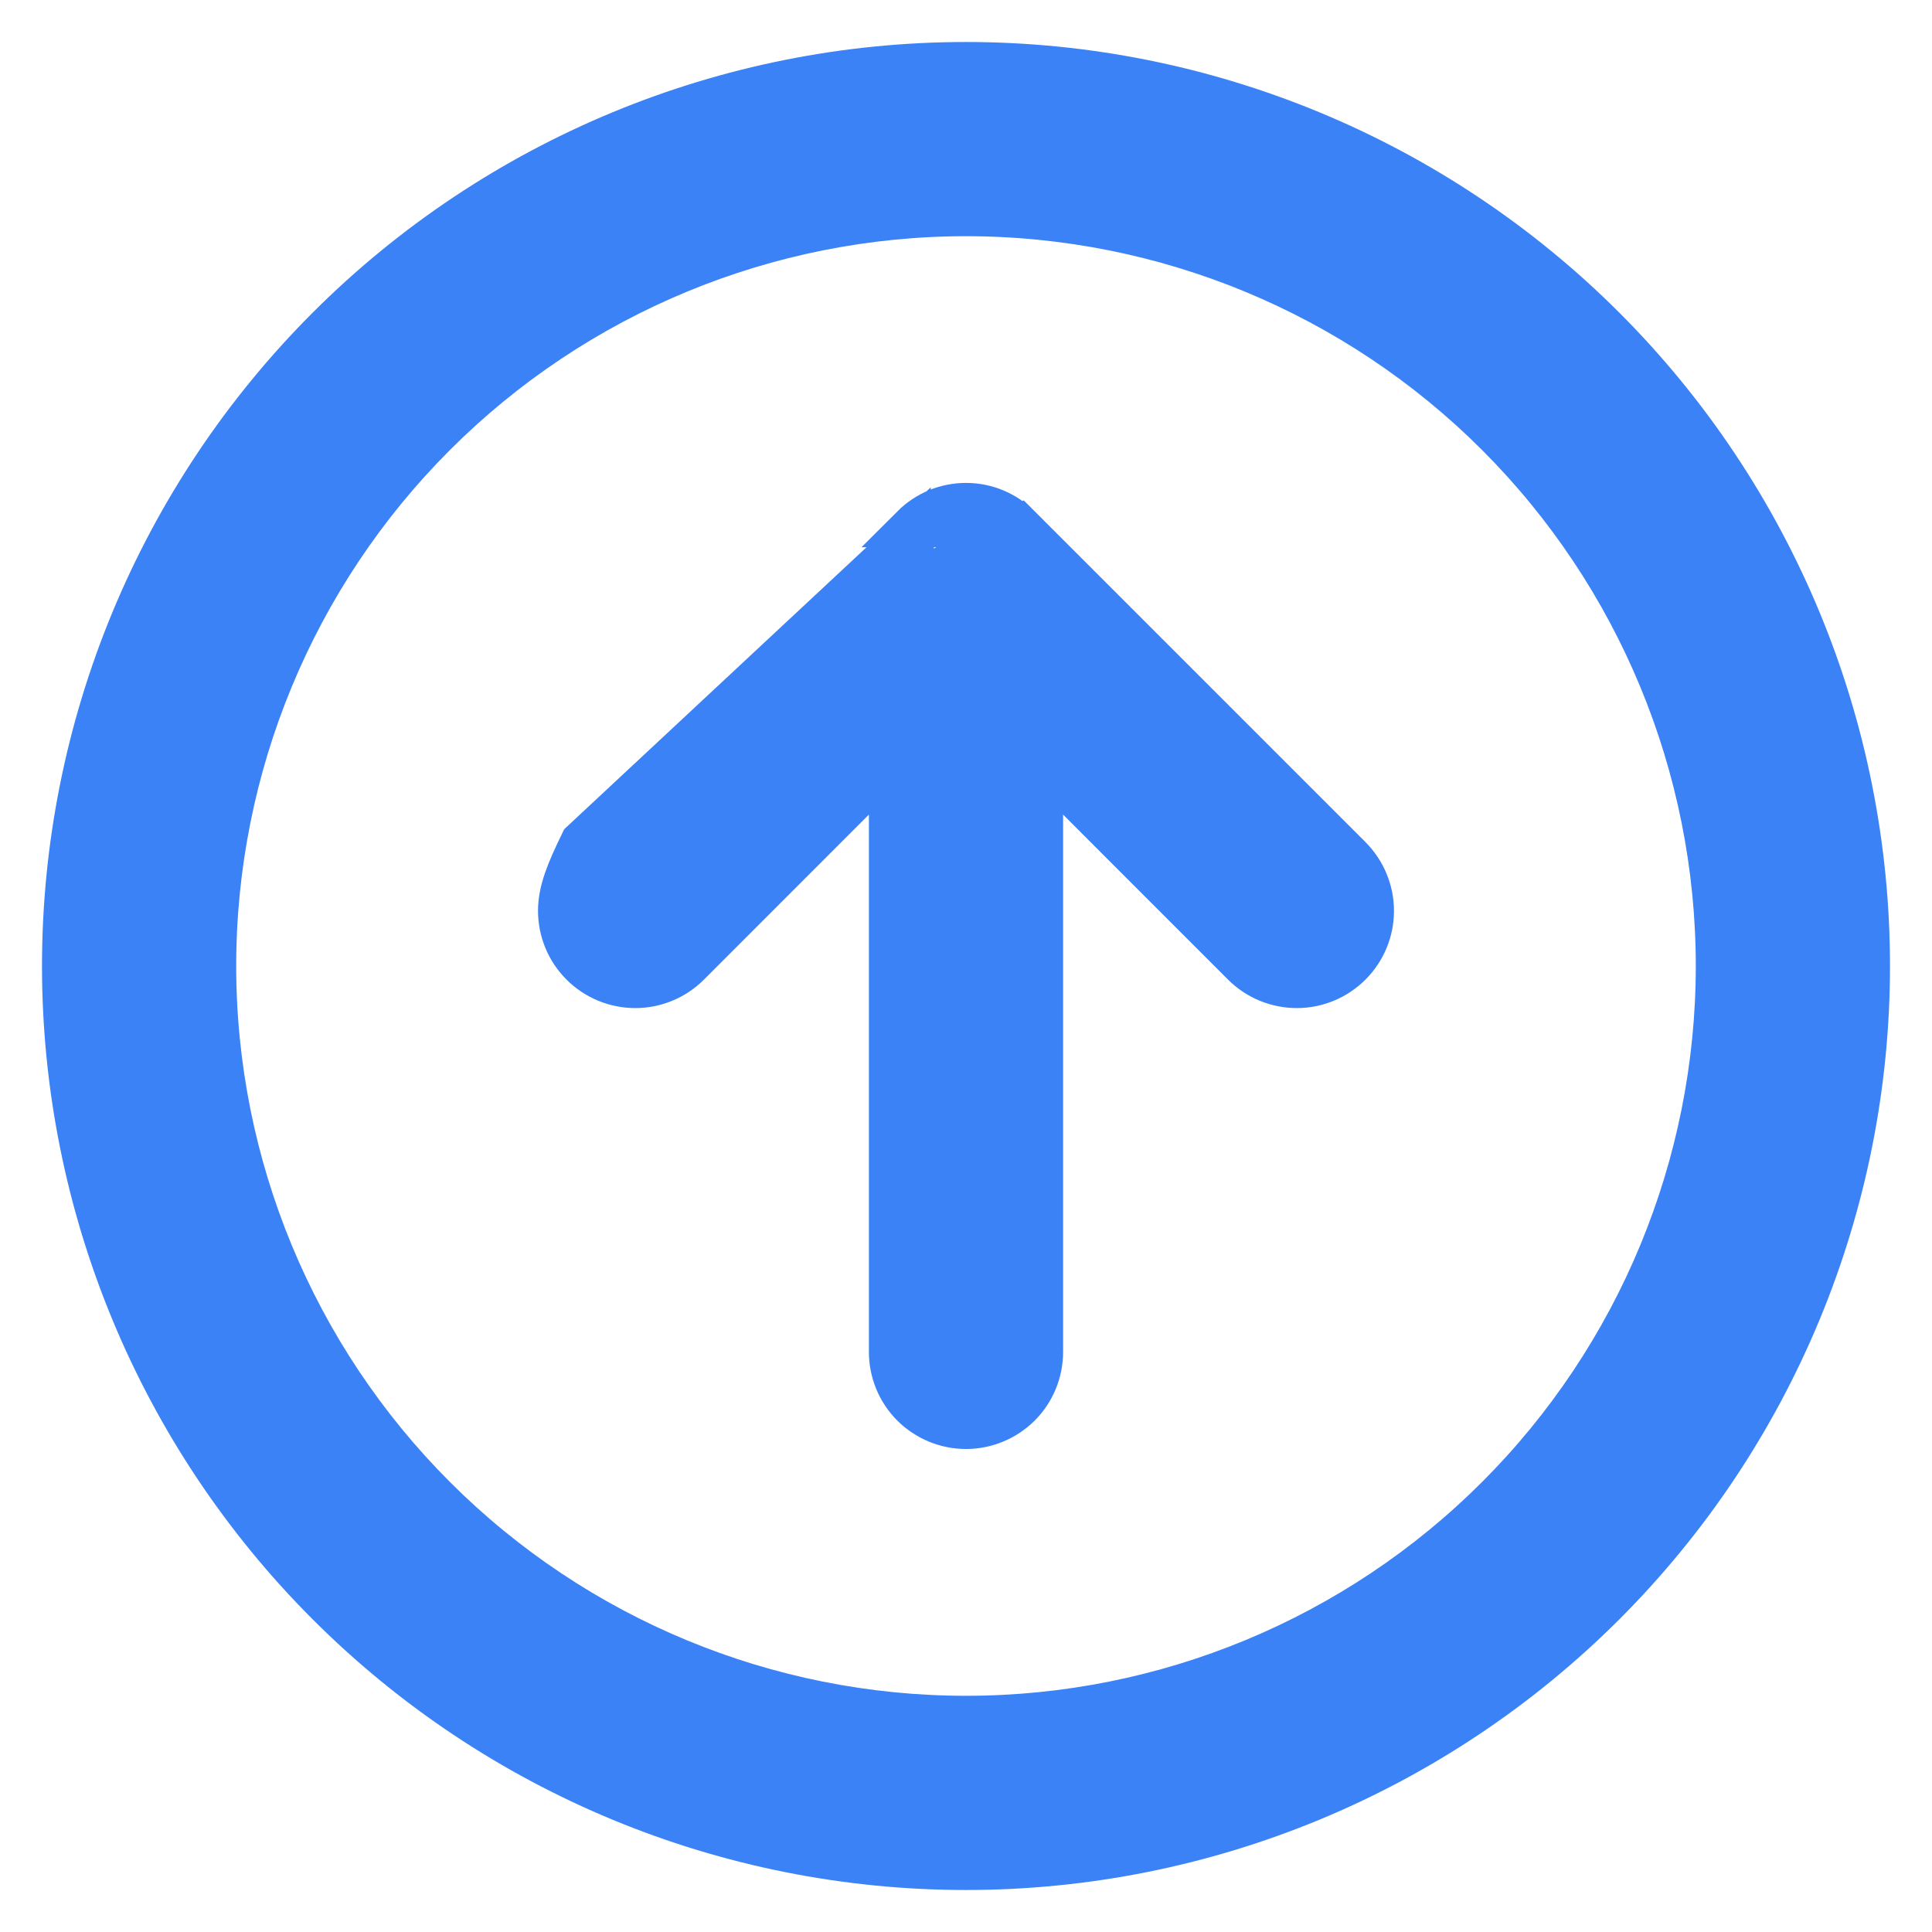
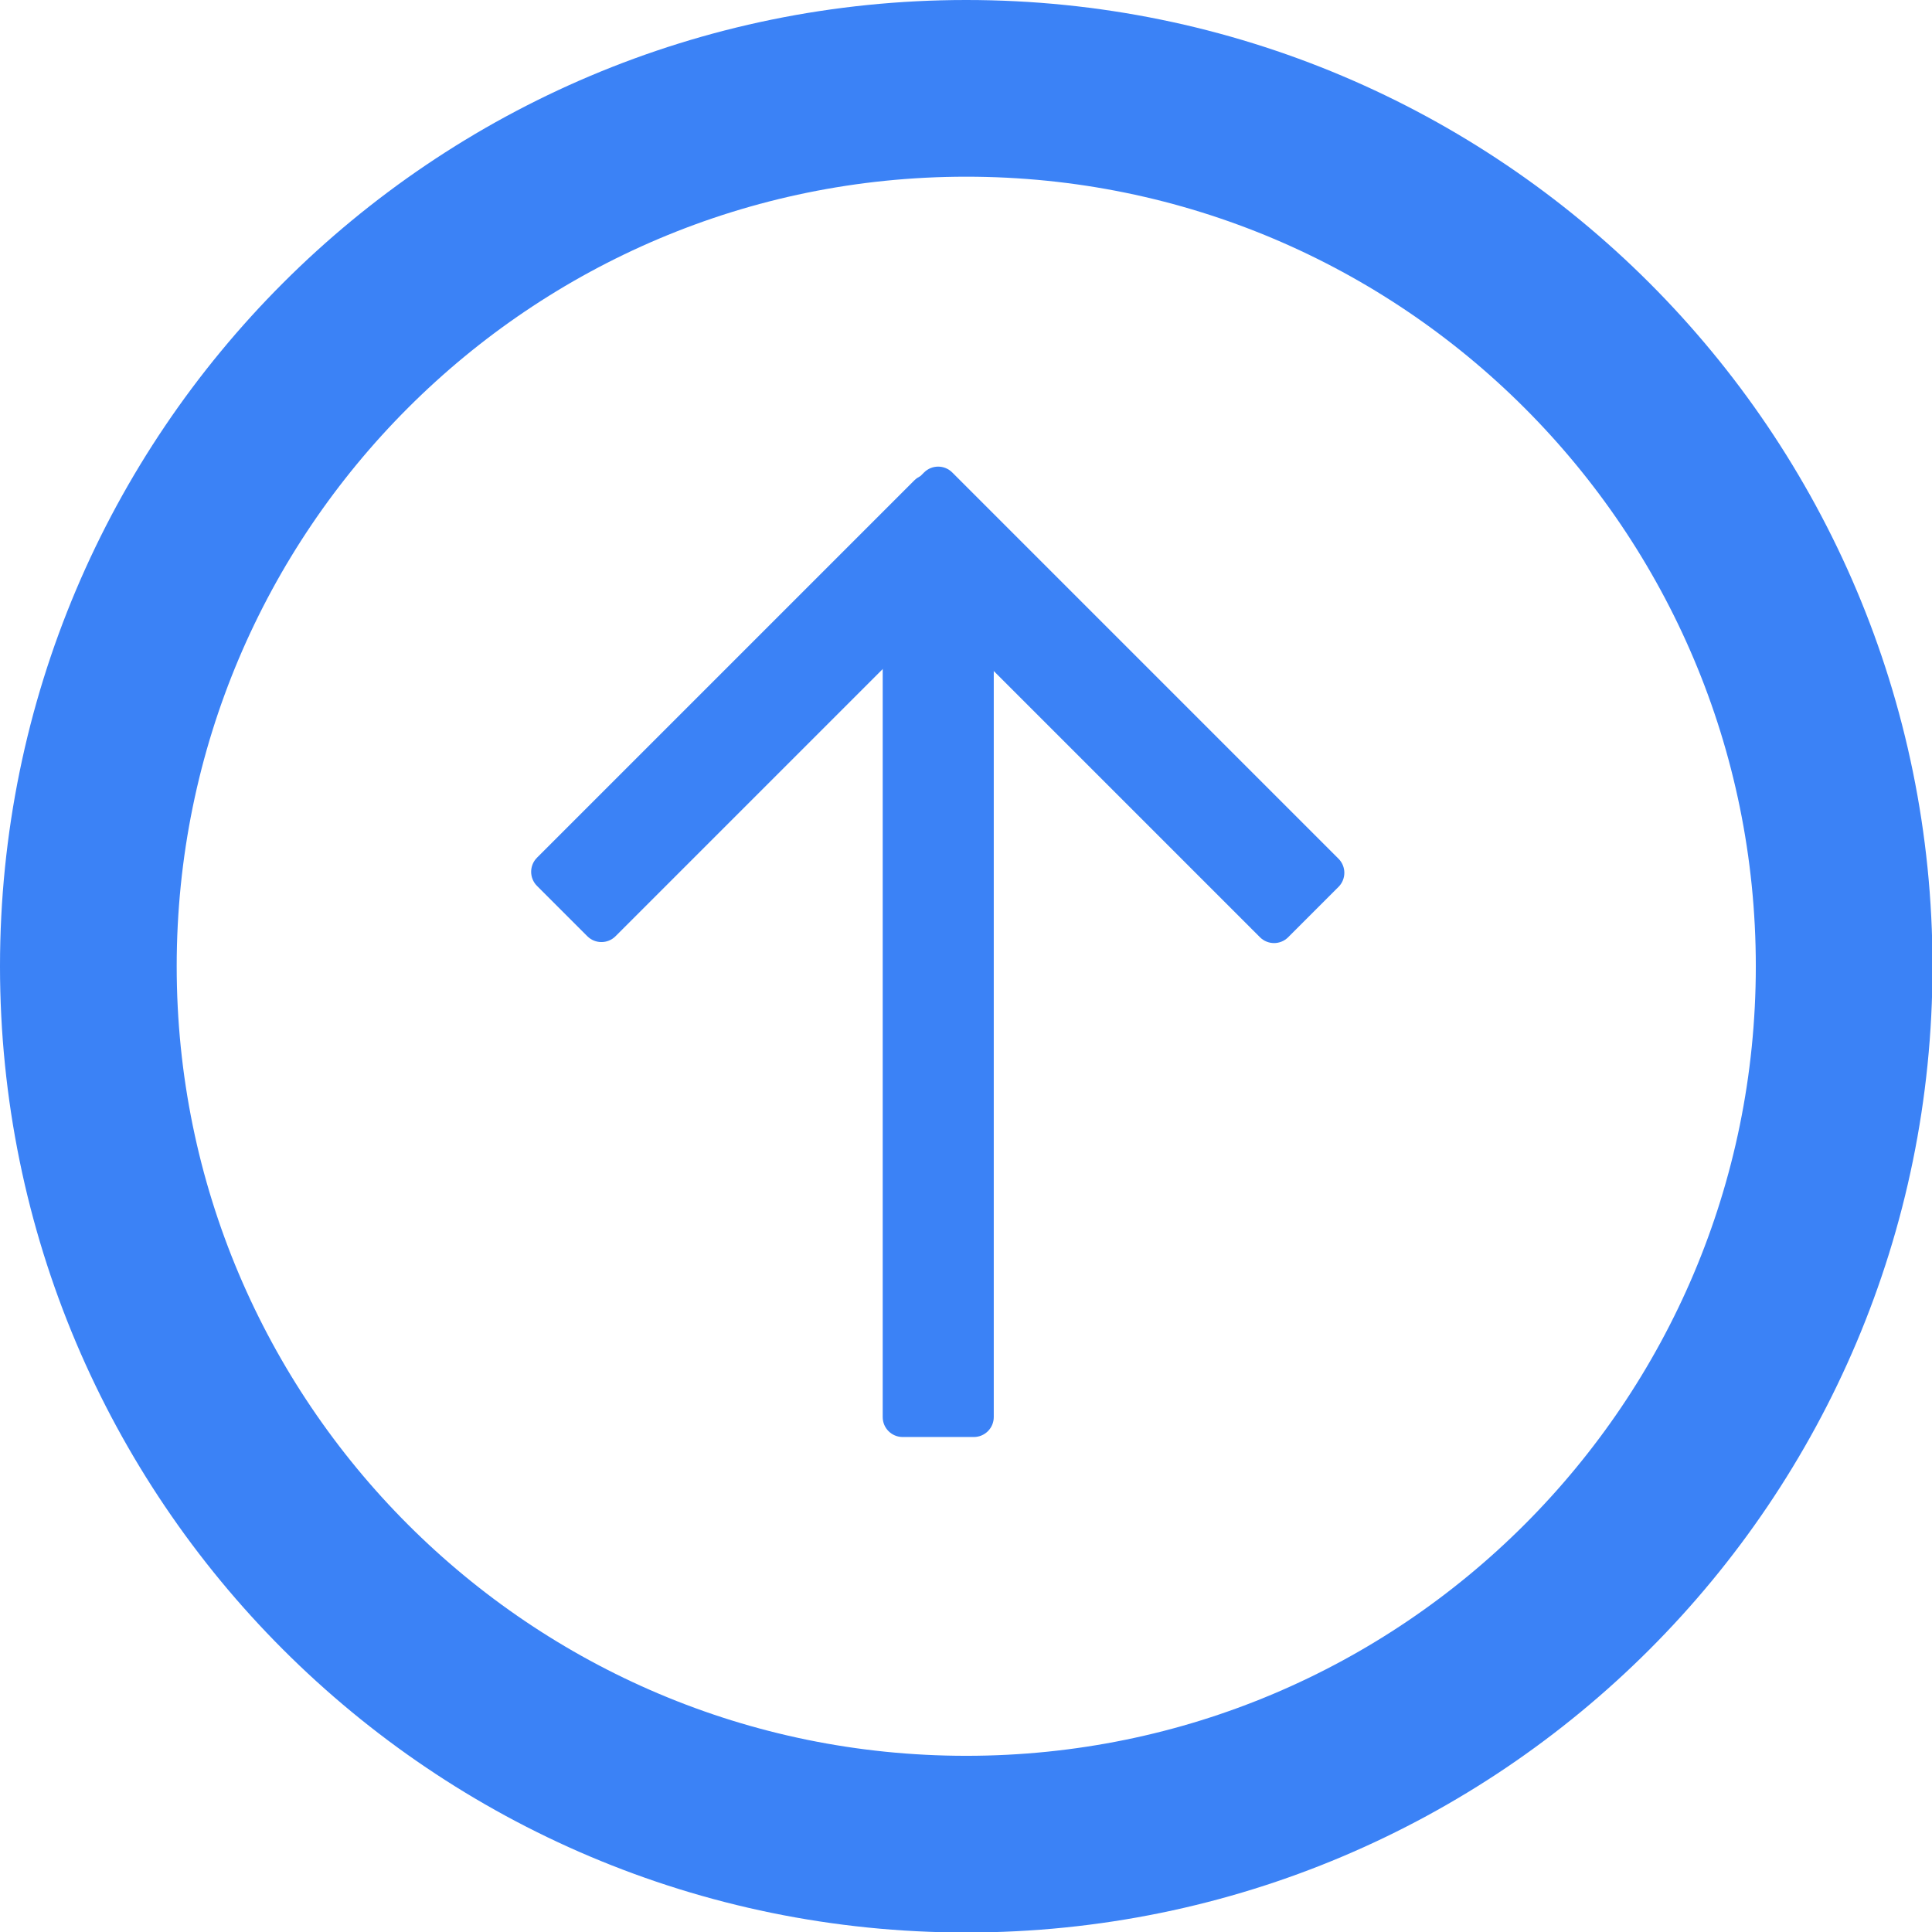
- <svg xmlns="http://www.w3.org/2000/svg" width="23" height="23" viewBox="0 0 23 23" fill="none">
-   <path d=" M10.594 9.094V16.094 C10.594 16.334 10.689 16.565 10.859 16.735 C11.029 16.904 11.26 17 11.5 17 C11.74 17 11.971 16.904 12.141 16.735 C12.311 16.565 12.406 16.334 12.406 16.094 V9.094 L14.796 11.485 L14.796 11.485 C14.966 11.655 15.197 11.751 15.438 11.751 C15.678 11.751 15.909 11.655 16.079 11.485 C16.249 11.315 16.345 11.084 16.345 10.844 C16.345 10.603 16.249 10.373 16.079 10.202 L12.142 6.265 L10.594 7.094Z  M10.594 9.094 L8.204 11.485 L8.204 11.485 C8.034 11.655 7.803 11.751 7.562 11.751C7.322 11.751 7.091 11.655 6.921 11.485 C6.751 11.315 6.655 11.084 6.655 10.844 C6.655 10.603 6.751 10.373 6.921 10.023 L10.858 6.351 L11 9.094Z  M5.18 17.82C3.504 16.144 2.562 13.87 2.562 11.5C2.562 9.13 3.504 6.856 5.18 5.18C6.856 3.504 9.13 2.562 11.5 2.562 C13.87 2.562 16.144 3.504 17.82 5.18C19.496 6.856 20.438 9.13 20.438 11.5C20.438 13.87 19.496 16.144 17.82 17.82 C16.144 19.496 13.87 20.438 11.5 20.438 C9.13 20.438 6.856 19.496 5.18 17.82Z  M19.101 19.101 C21.117 17.085 22.25 14.351 22.25 11.5C22.25 8.649 21.117 5.915 19.101 3.899C17.085 1.883 14.351 0.75 11.5 0.75C8.649 0.75 5.915 1.883 3.899 3.899C1.883 5.915 0.75 8.649 0.75 11.5C0.75 14.351 1.883 17.085 3.899 19.101C5.915 21.117 8.649 22.25 11.5 22.25C14.351 22.25 17.085 21.117 19.101 19.101Z  M11.153 6.068C11.043 6.114 10.943 6.181 10.859 6.265H12.141C12.057 6.181 11.957 6.114 11.847 6.068C11.737 6.022 11.619 5.999 11.5 5.999C11.381 5.999 11.263 6.022 11.153 6.068Z" fill="#3B82F6" stroke="#3B82F6" stroke-width="0.5" />
+ <svg xmlns="http://www.w3.org/2000/svg" id="Layer_2" data-name="Layer 2" viewBox="0 0 38.27 38.27">
+   <defs>
+     <style>
+       .cls-1 {
+         stroke-width: .25px;
+       }
+ 
+       .cls-1, .cls-2 {
+         stroke: #3B82F6;
+         stroke-miterlimit: 10;
+       }
+ 
+       .cls-2 {
+         fill: none;
+         stroke-width: 3.5px;
+       }
+     </style>
+   </defs>
+   <g id="Layer_1-2" data-name="Layer 1" fill="#3B82F6">
+     <circle class="cls-2" cx="19.14" cy="19.14" r="17.39" />
+     <rect class="cls-1" x="20.93" y="8.28" width="1.95" height="11.36" rx=".27" ry=".27" transform="translate(-3.45 19.58) rotate(-45)" />
+     <rect class="cls-1" x="14.18" y="8.48" width="1.95" height="11.11" rx=".27" ry=".27" transform="translate(14.36 -6.61) rotate(45)" />
+     <rect class="cls-1" x="17.61" y="10.85" width="1.95" height="17.49" rx=".27" ry=".27" />
+   </g>
</svg>
